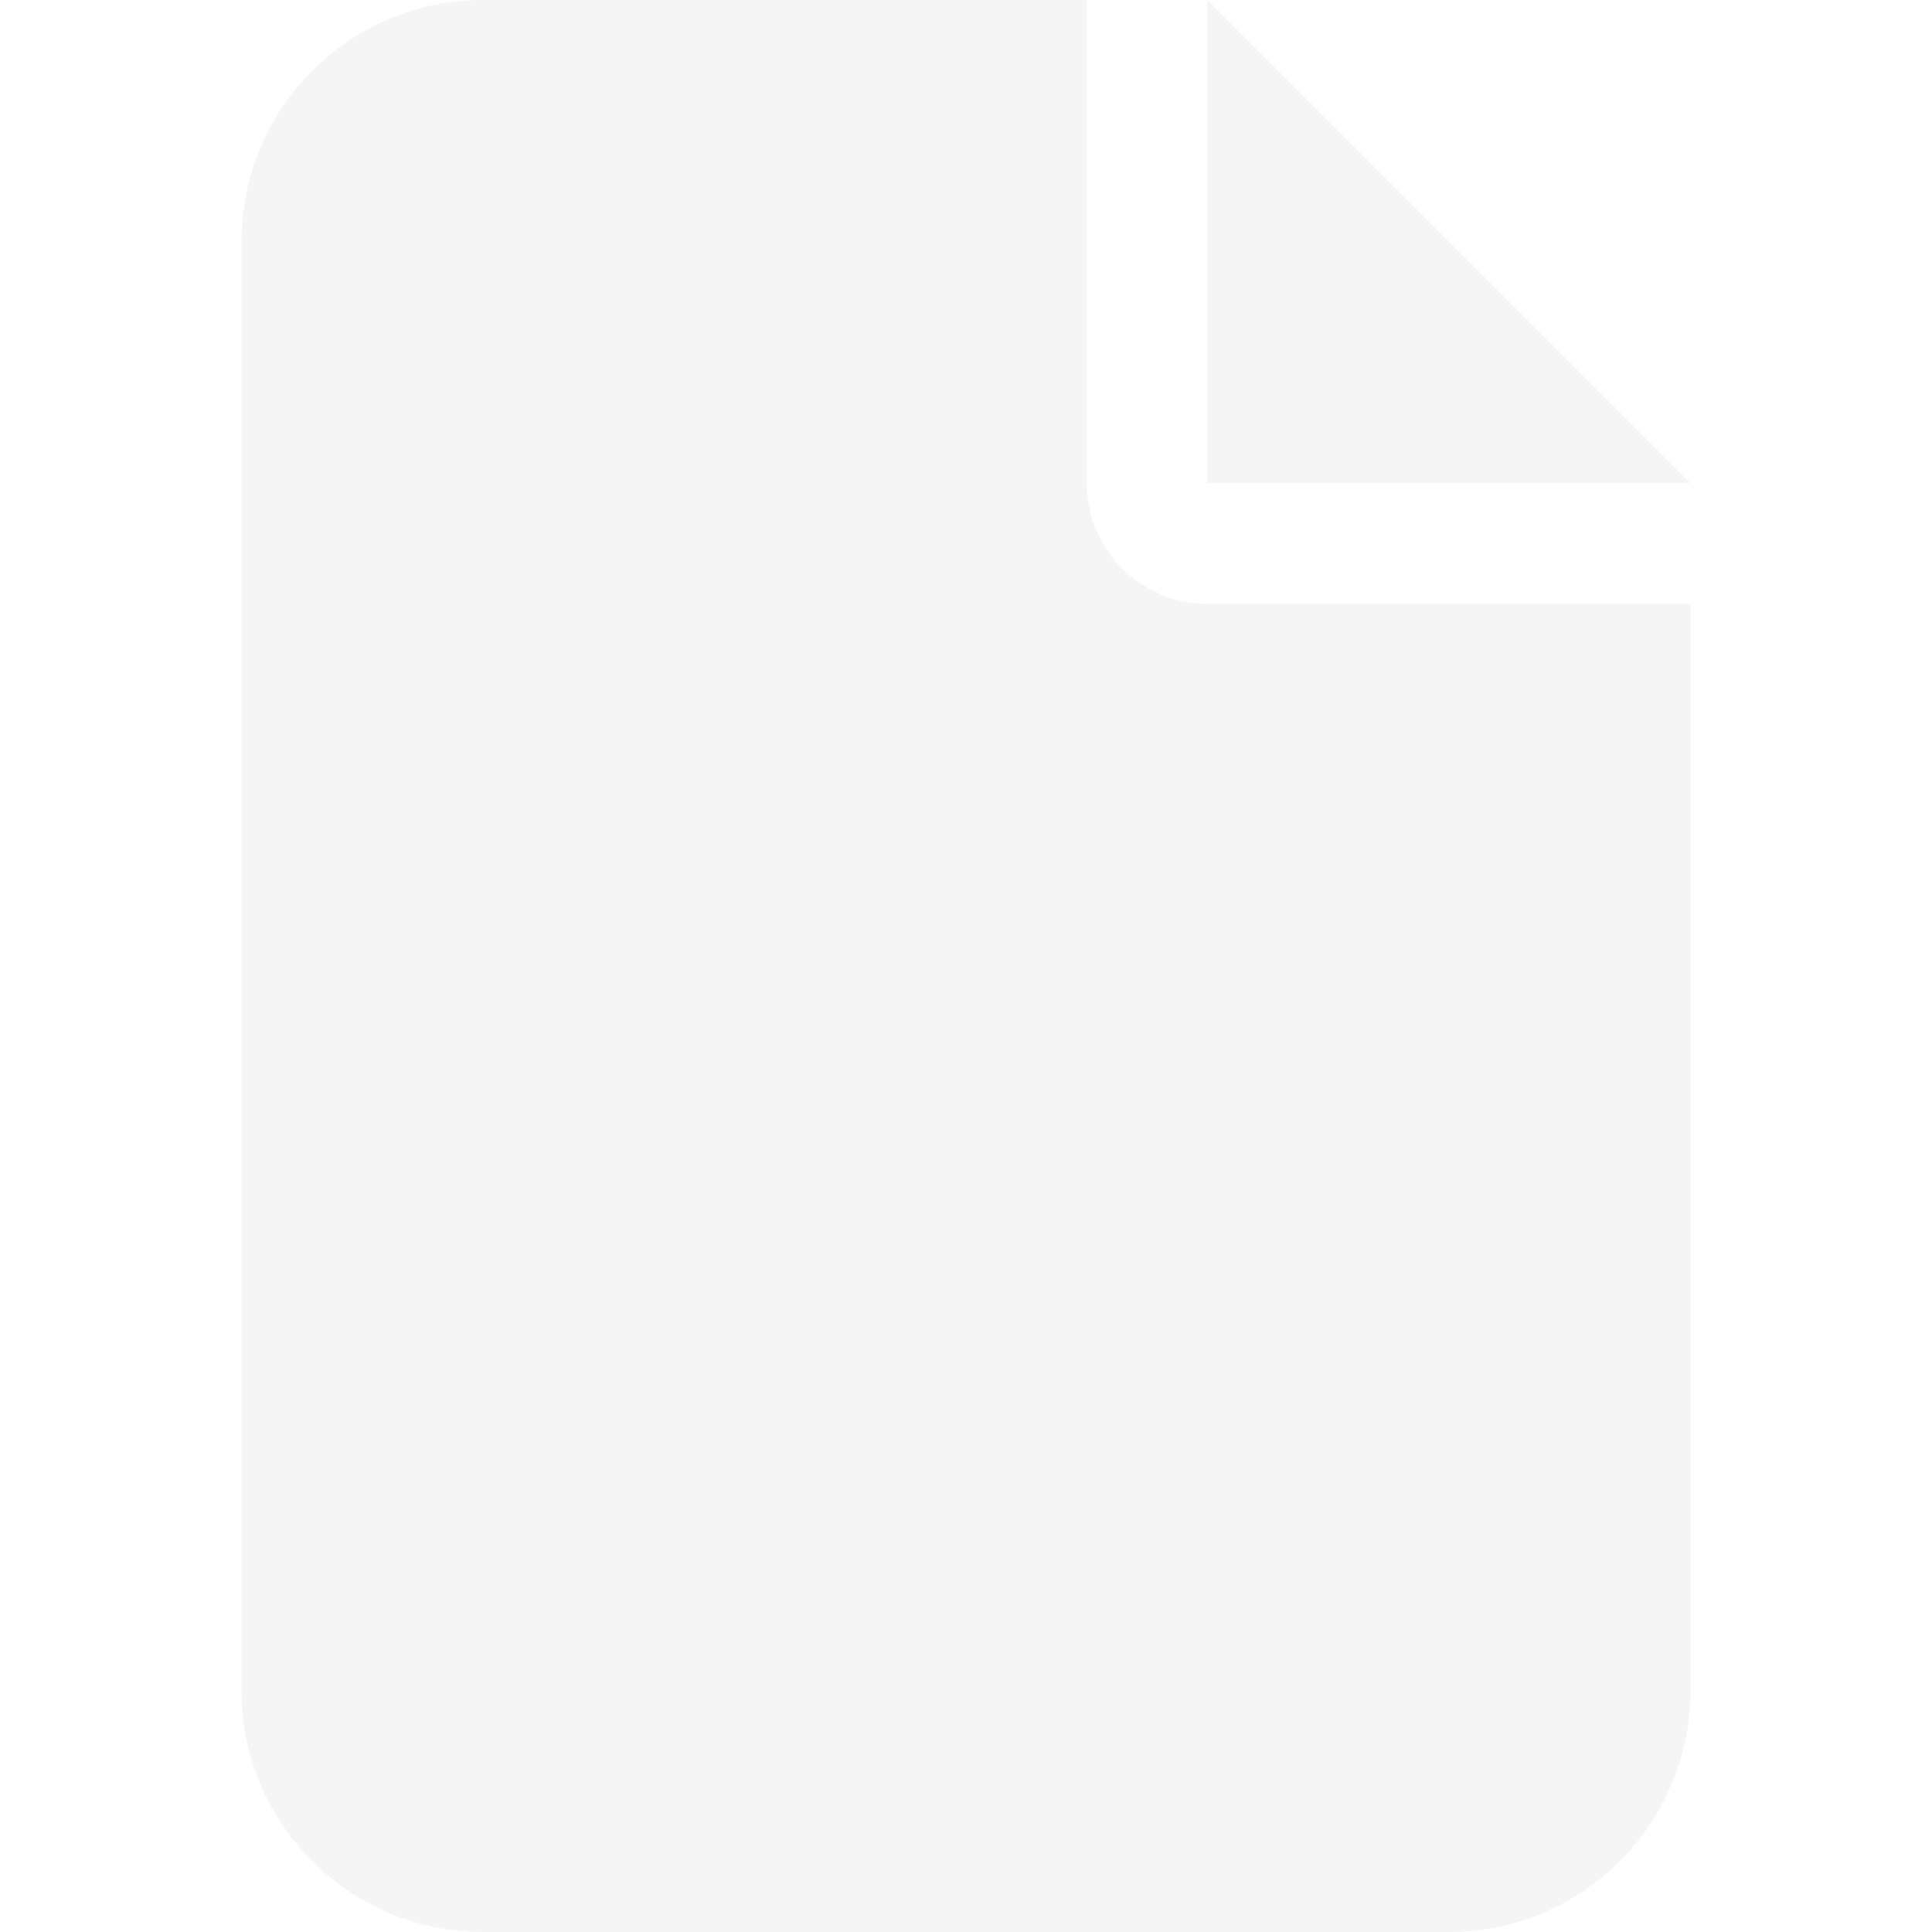
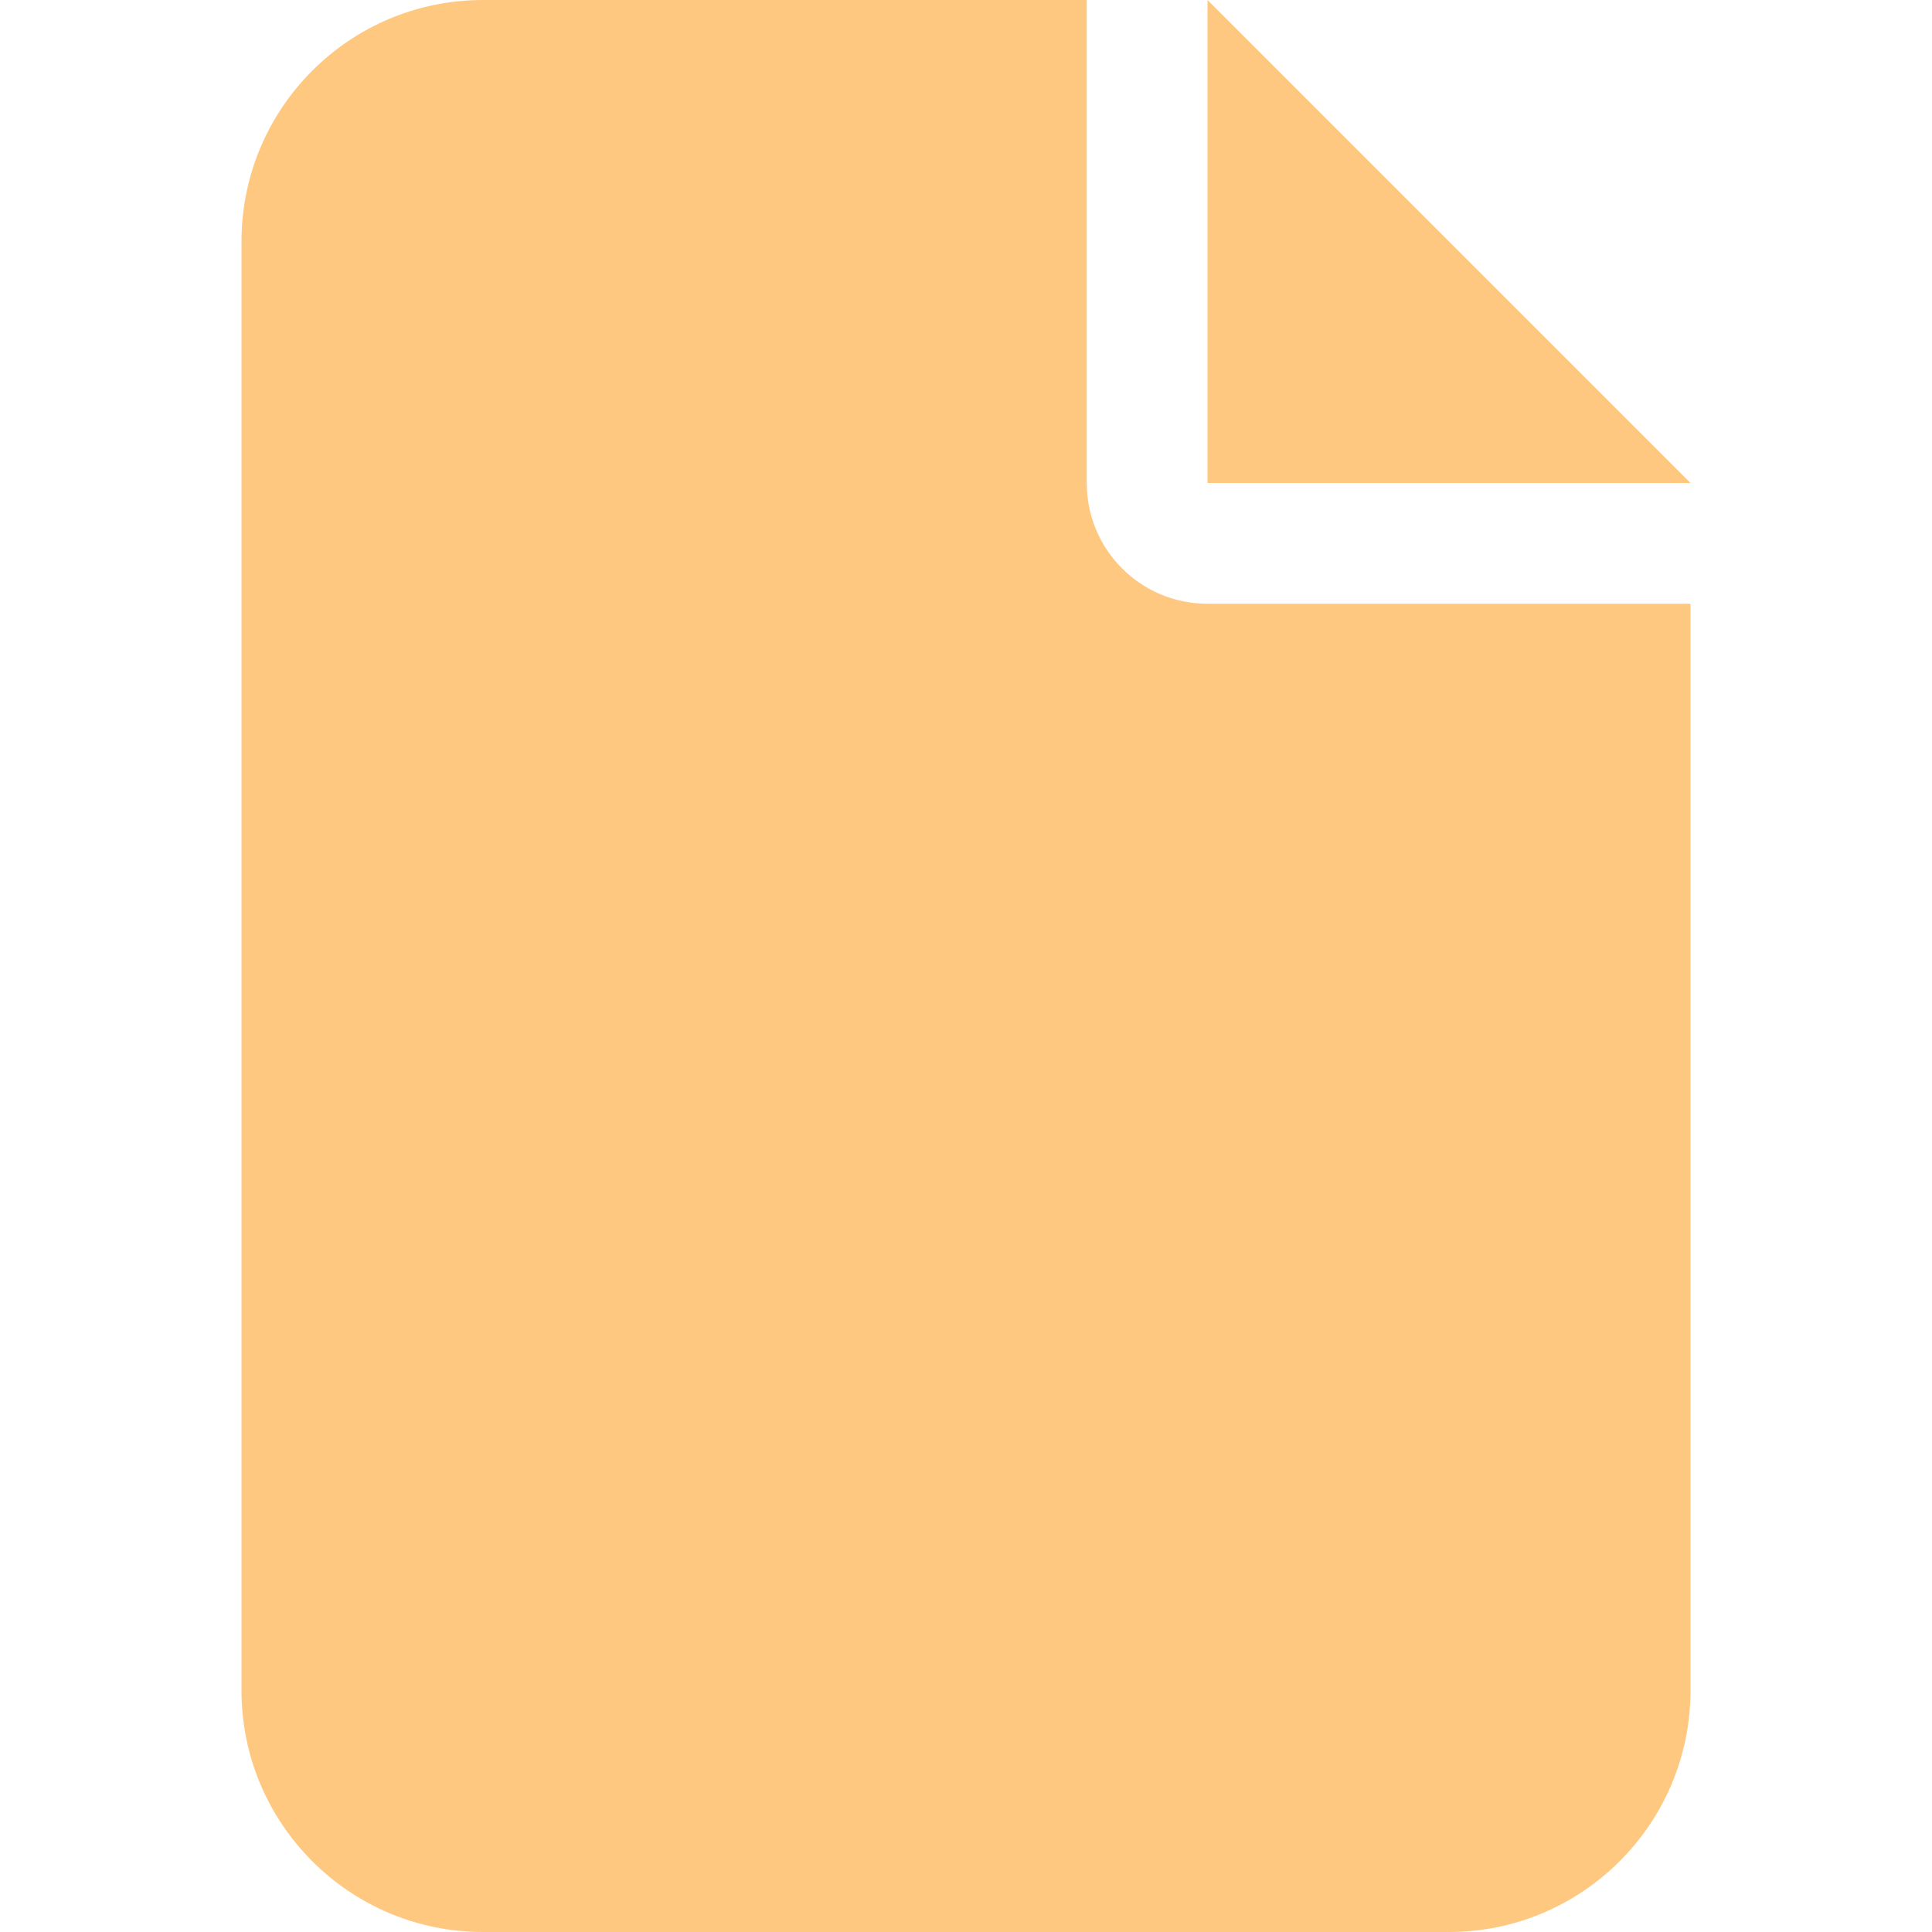
<svg xmlns="http://www.w3.org/2000/svg" width="40" height="40" viewBox="0 0 384 512">
-   <path fill="#f5f5f5" d="M0 64C0 28.65 28.65 0 64 0H224V128C224 145.7 238.3 160 256 160H384V448C384 483.3 355.3 512 320 512H64C28.65 512 0 483.3 0 448V64zM256 128V0L384 128H256z" />
+   <path fill="#ffc880" d="M0 64C0 28.65 28.65 0 64 0H224V128C224 145.7 238.3 160 256 160H384V448C384 483.3 355.3 512 320 512H64C28.65 512 0 483.3 0 448V64zM256 128V0L384 128H256z" />
</svg>
